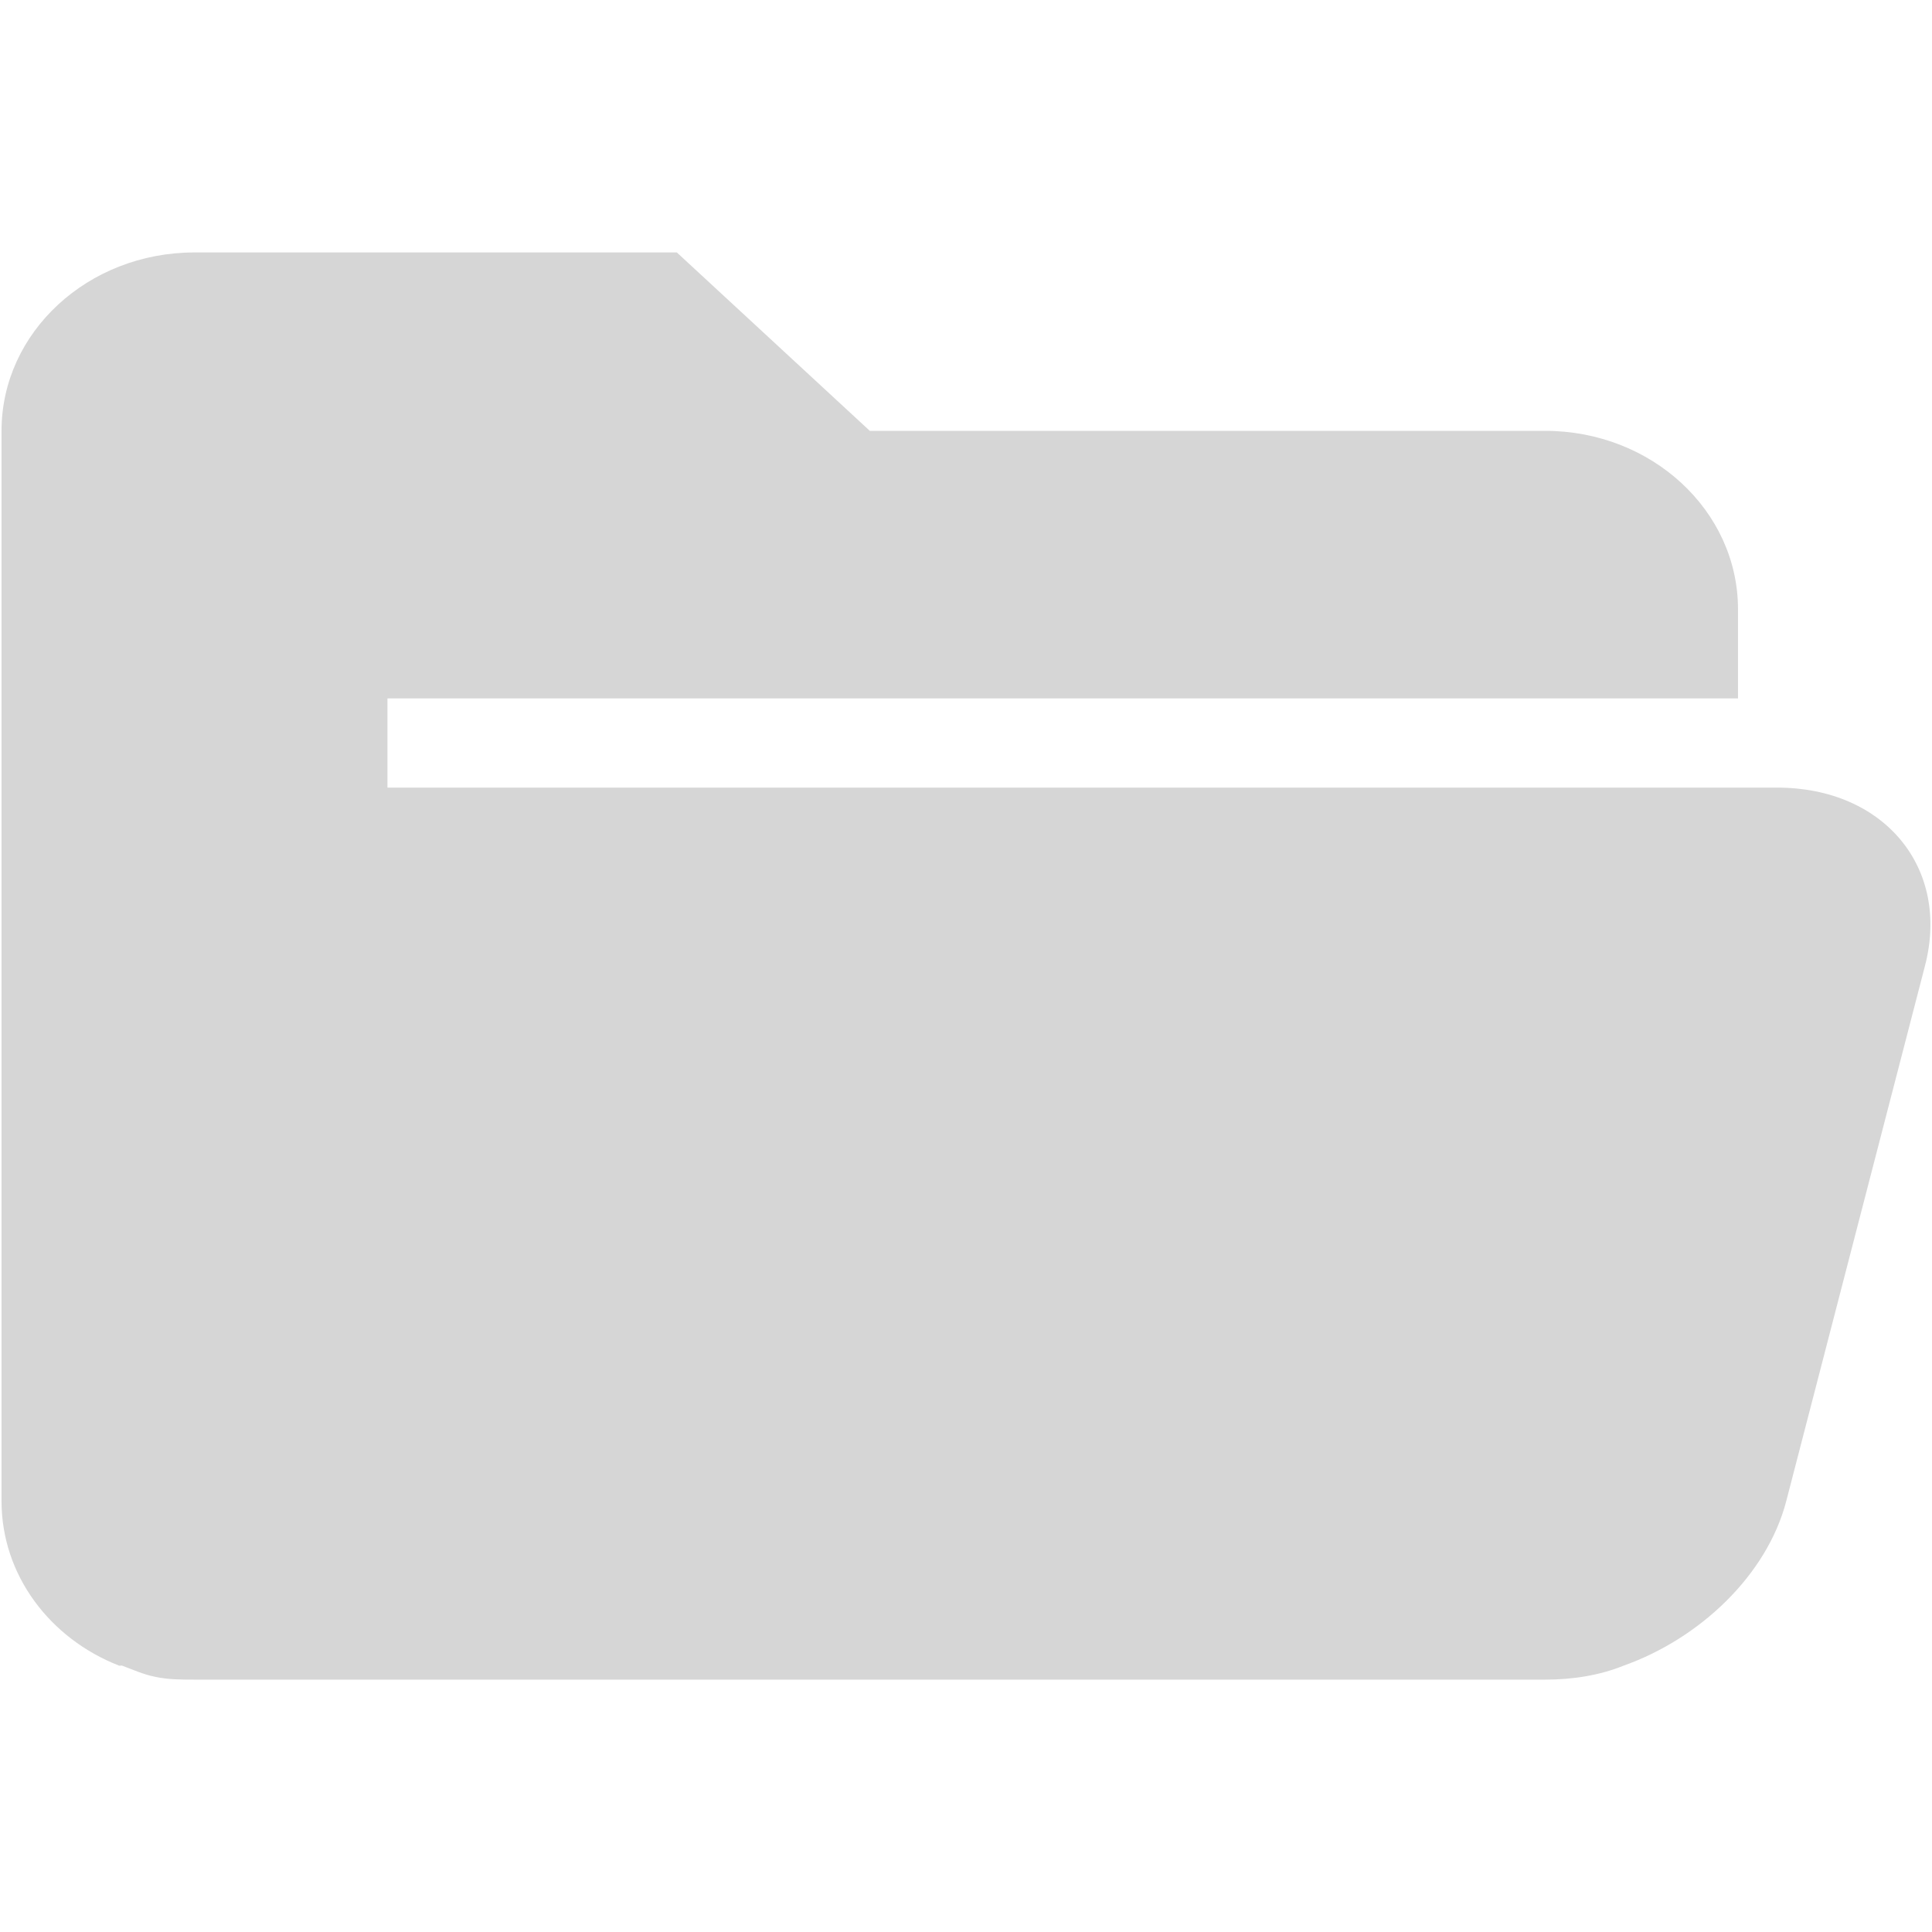
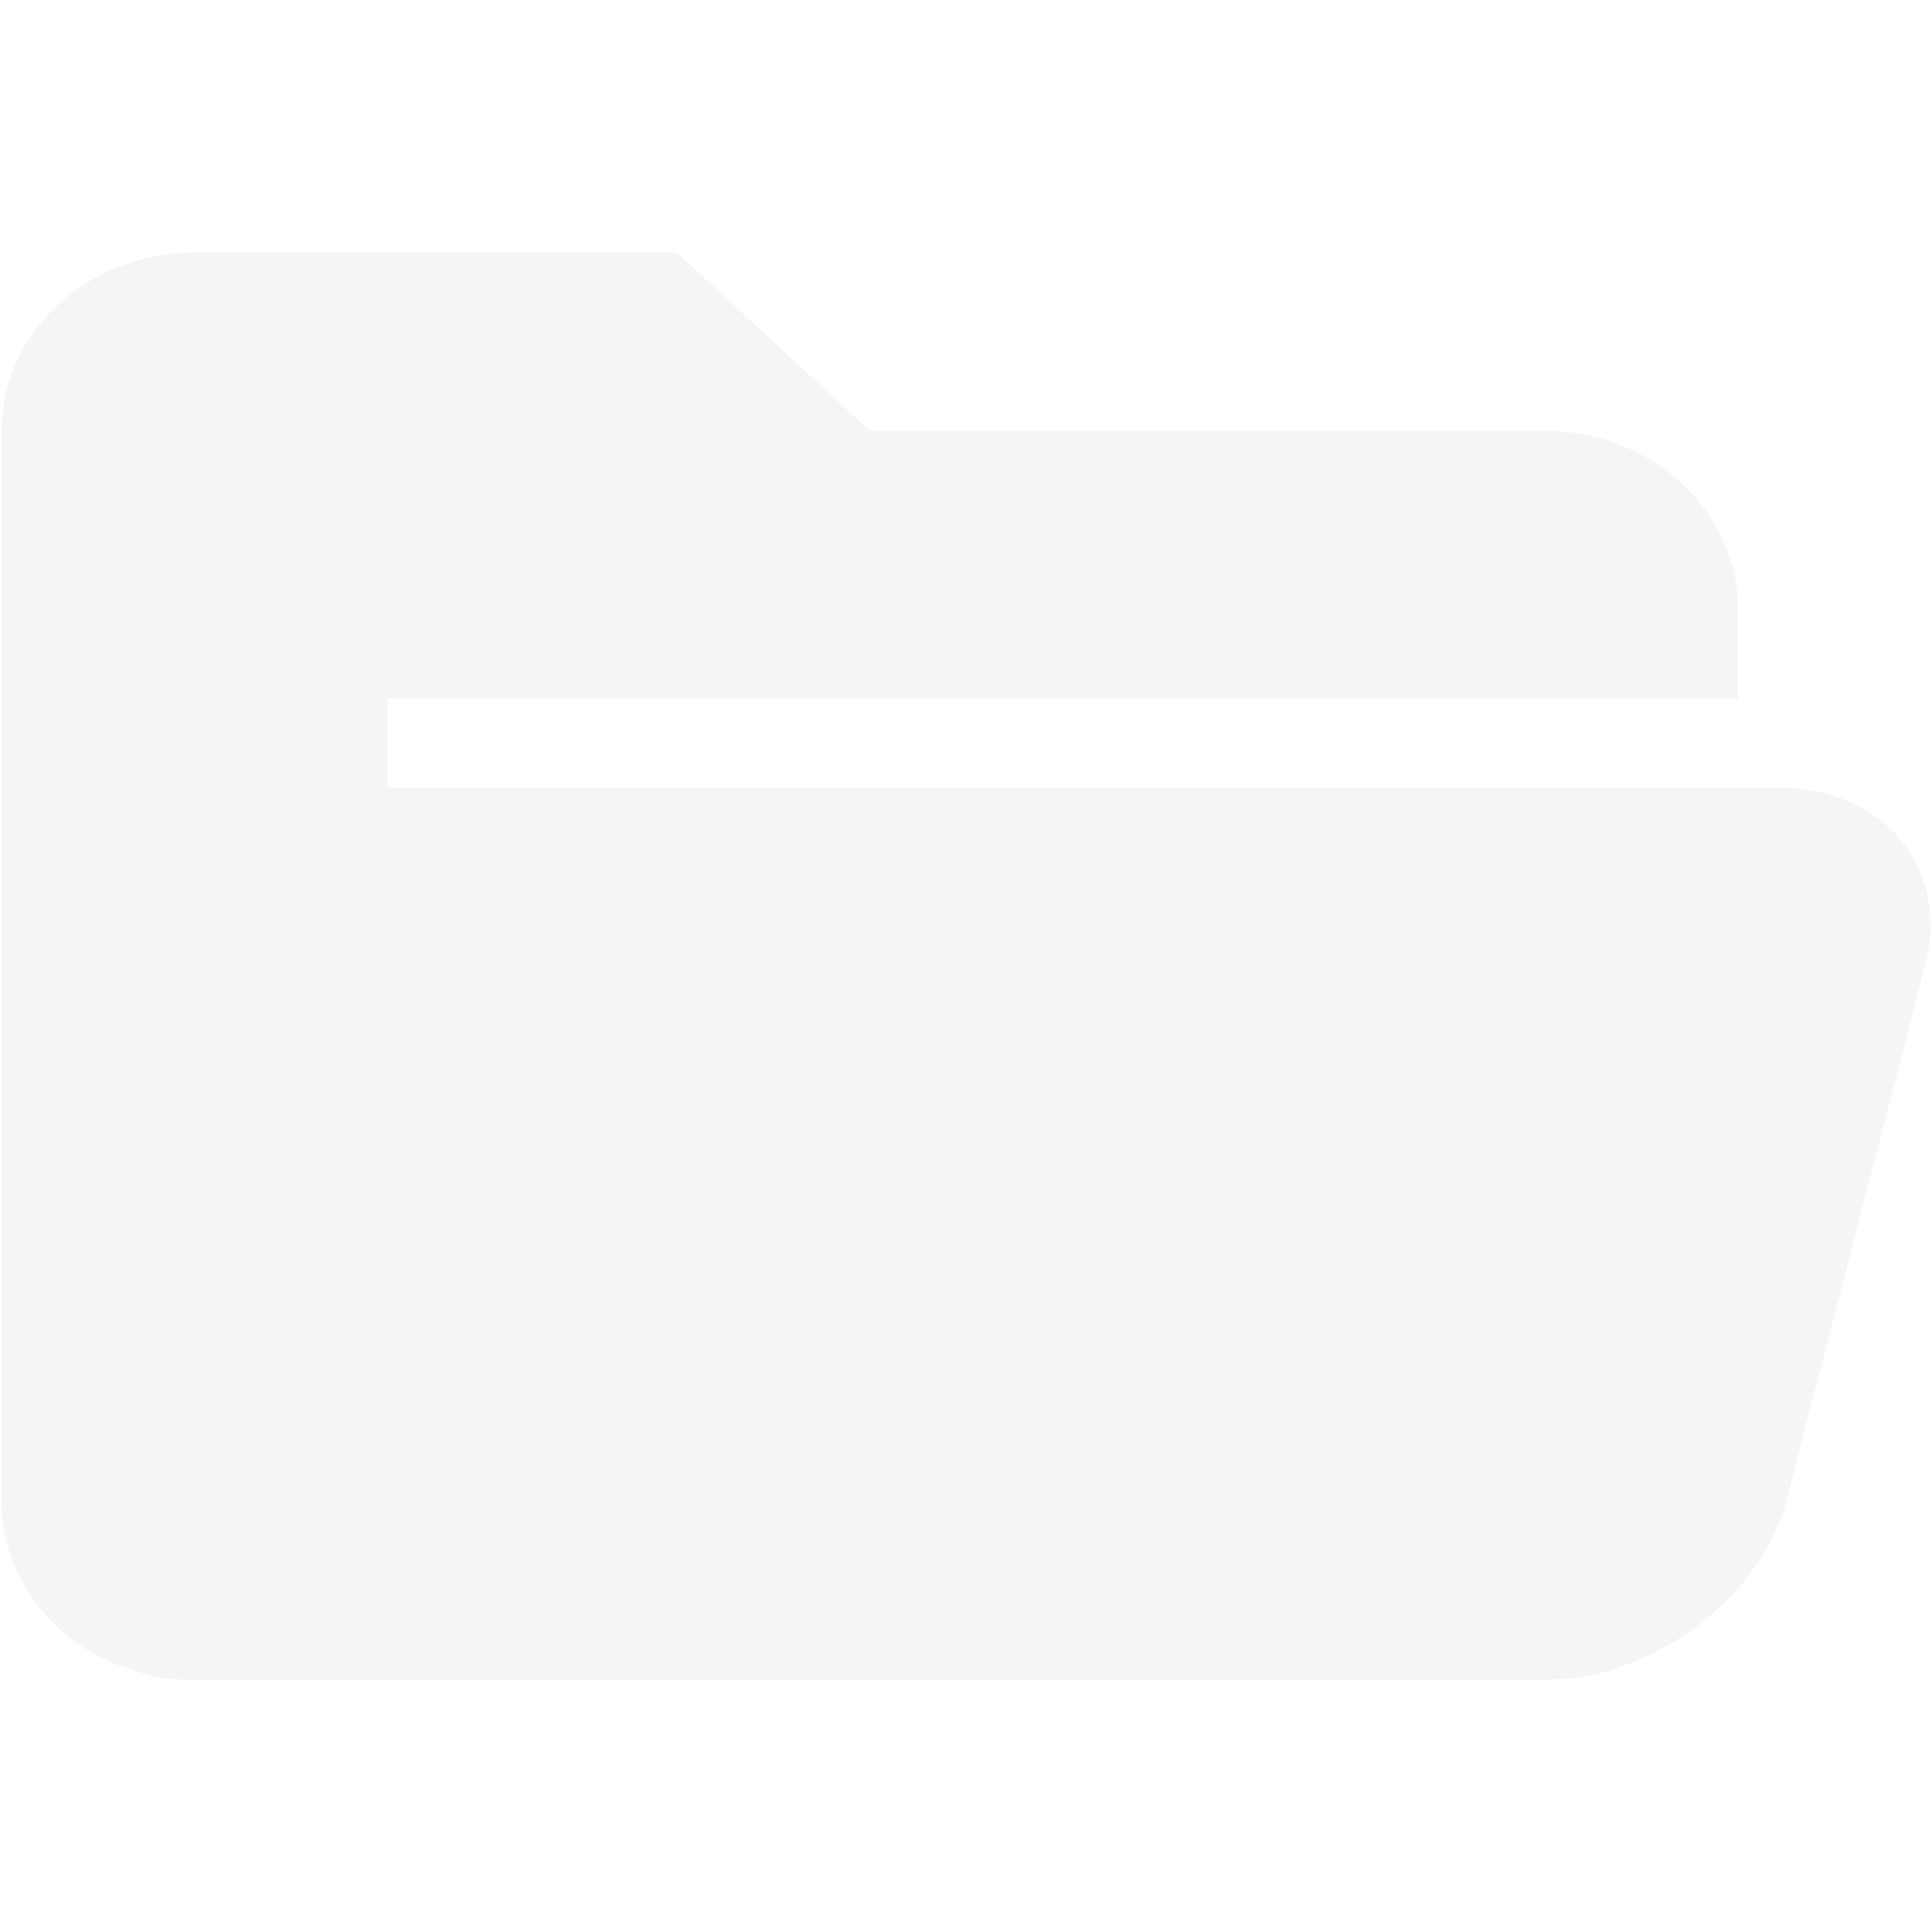
<svg xmlns="http://www.w3.org/2000/svg" viewBox="0 0 24 24" enable-background="new 0 0 24 24" version="1.1" id="svg4">
  <defs id="defs8" />
-   <path d="m 2.416,3.136 c -1.324,0 -2.397,0.992 -2.397,2.216 V 18.648 c 0,0.918 0.6,1.707 1.46,2.043 0.01,0.004 0.028,-0.004 0.037,0 0.134,0.05 0.268,0.111 0.412,0.139 0.158,0.034 0.309,0.035 0.487,0.035 H 19.193 c 0.343,0 0.679,-0.053 0.974,-0.173 0.948,-0.336 1.782,-1.125 2.022,-2.043 l 1.723,-6.648 C 24.232,10.776 23.4,9.784 22.077,9.784 H 21.59 5.3 4.813 V 8.676 H 21.59 V 7.568 c 0,-1.224 -1.073,-2.216 -2.397,-2.216 H 10.805 L 8.408,3.136 Z" id="path2" style="fill:#d6d6d6;stroke-width:1.152" />
+   <path d="m 2.416,3.136 c -1.324,0 -2.397,0.992 -2.397,2.216 V 18.648 c 0,0.918 0.6,1.707 1.46,2.043 0.01,0.004 0.028,-0.004 0.037,0 0.134,0.05 0.268,0.111 0.412,0.139 0.158,0.034 0.309,0.035 0.487,0.035 H 19.193 c 0.343,0 0.679,-0.053 0.974,-0.173 0.948,-0.336 1.782,-1.125 2.022,-2.043 l 1.723,-6.648 C 24.232,10.776 23.4,9.784 22.077,9.784 H 21.59 5.3 4.813 V 8.676 H 21.59 V 7.568 c 0,-1.224 -1.073,-2.216 -2.397,-2.216 H 10.805 L 8.408,3.136 Z" id="path2" style="fill:#F5F5F5;stroke-width:1.152" />
</svg>
